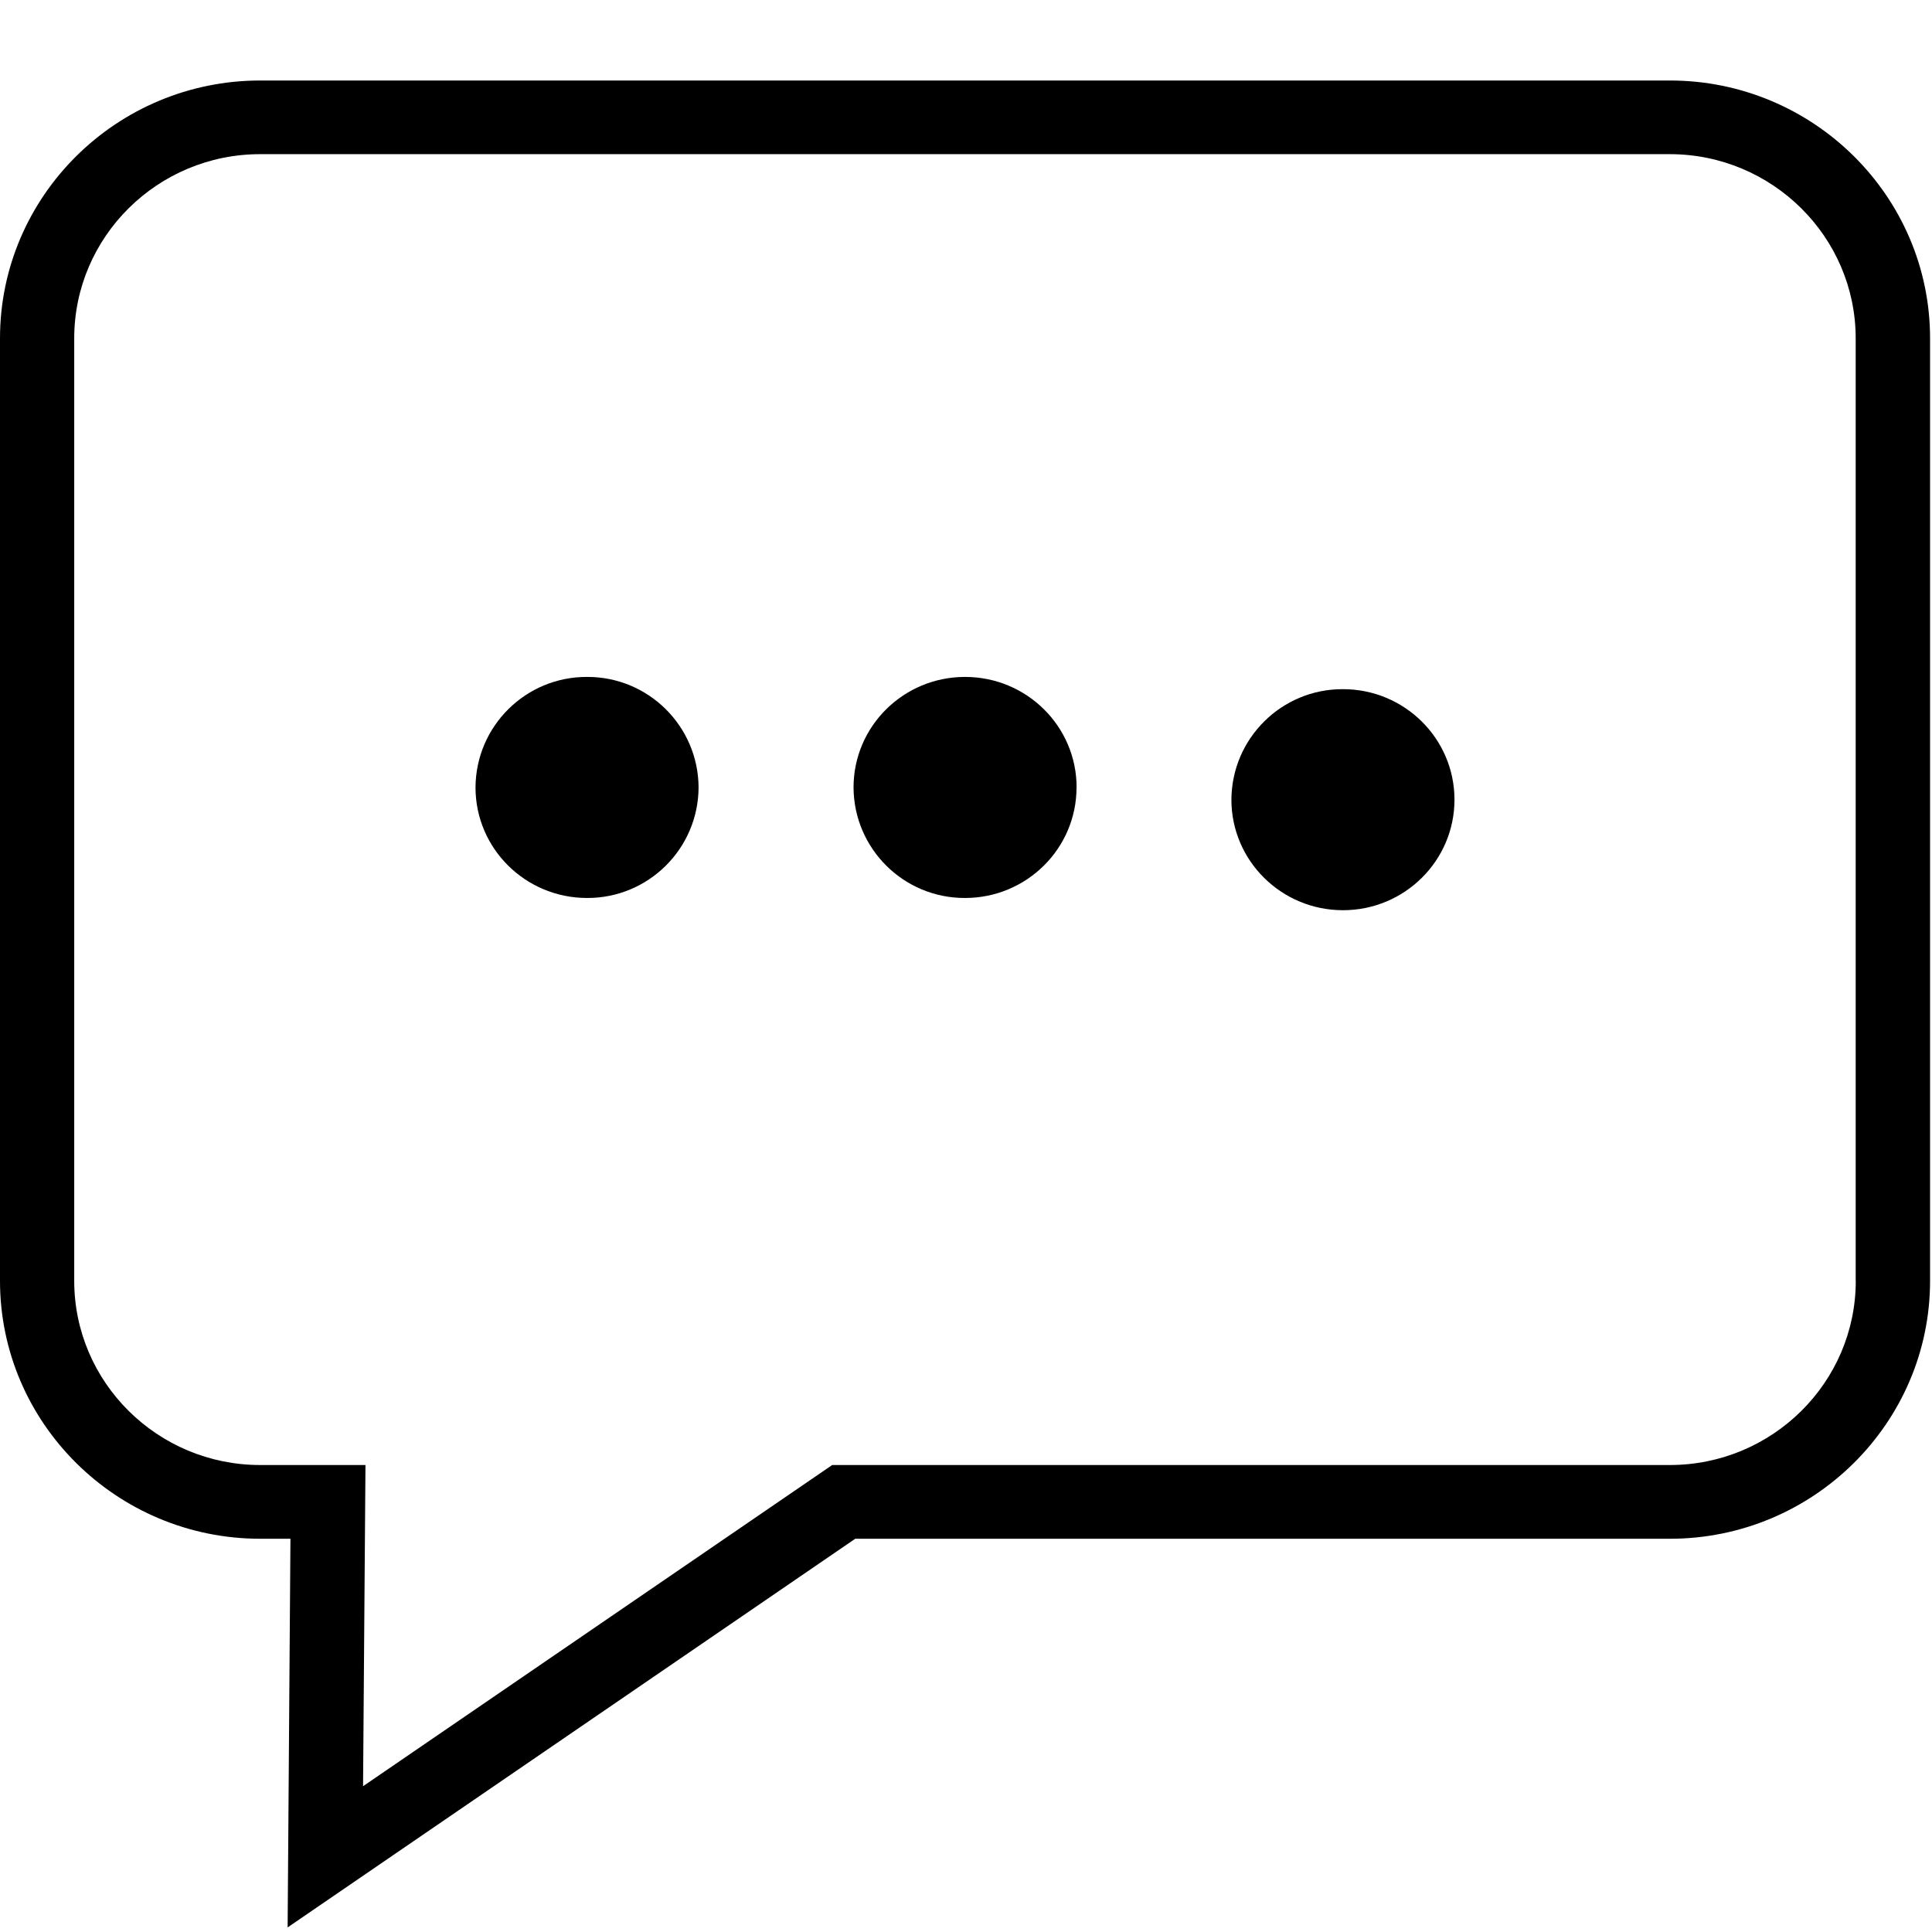
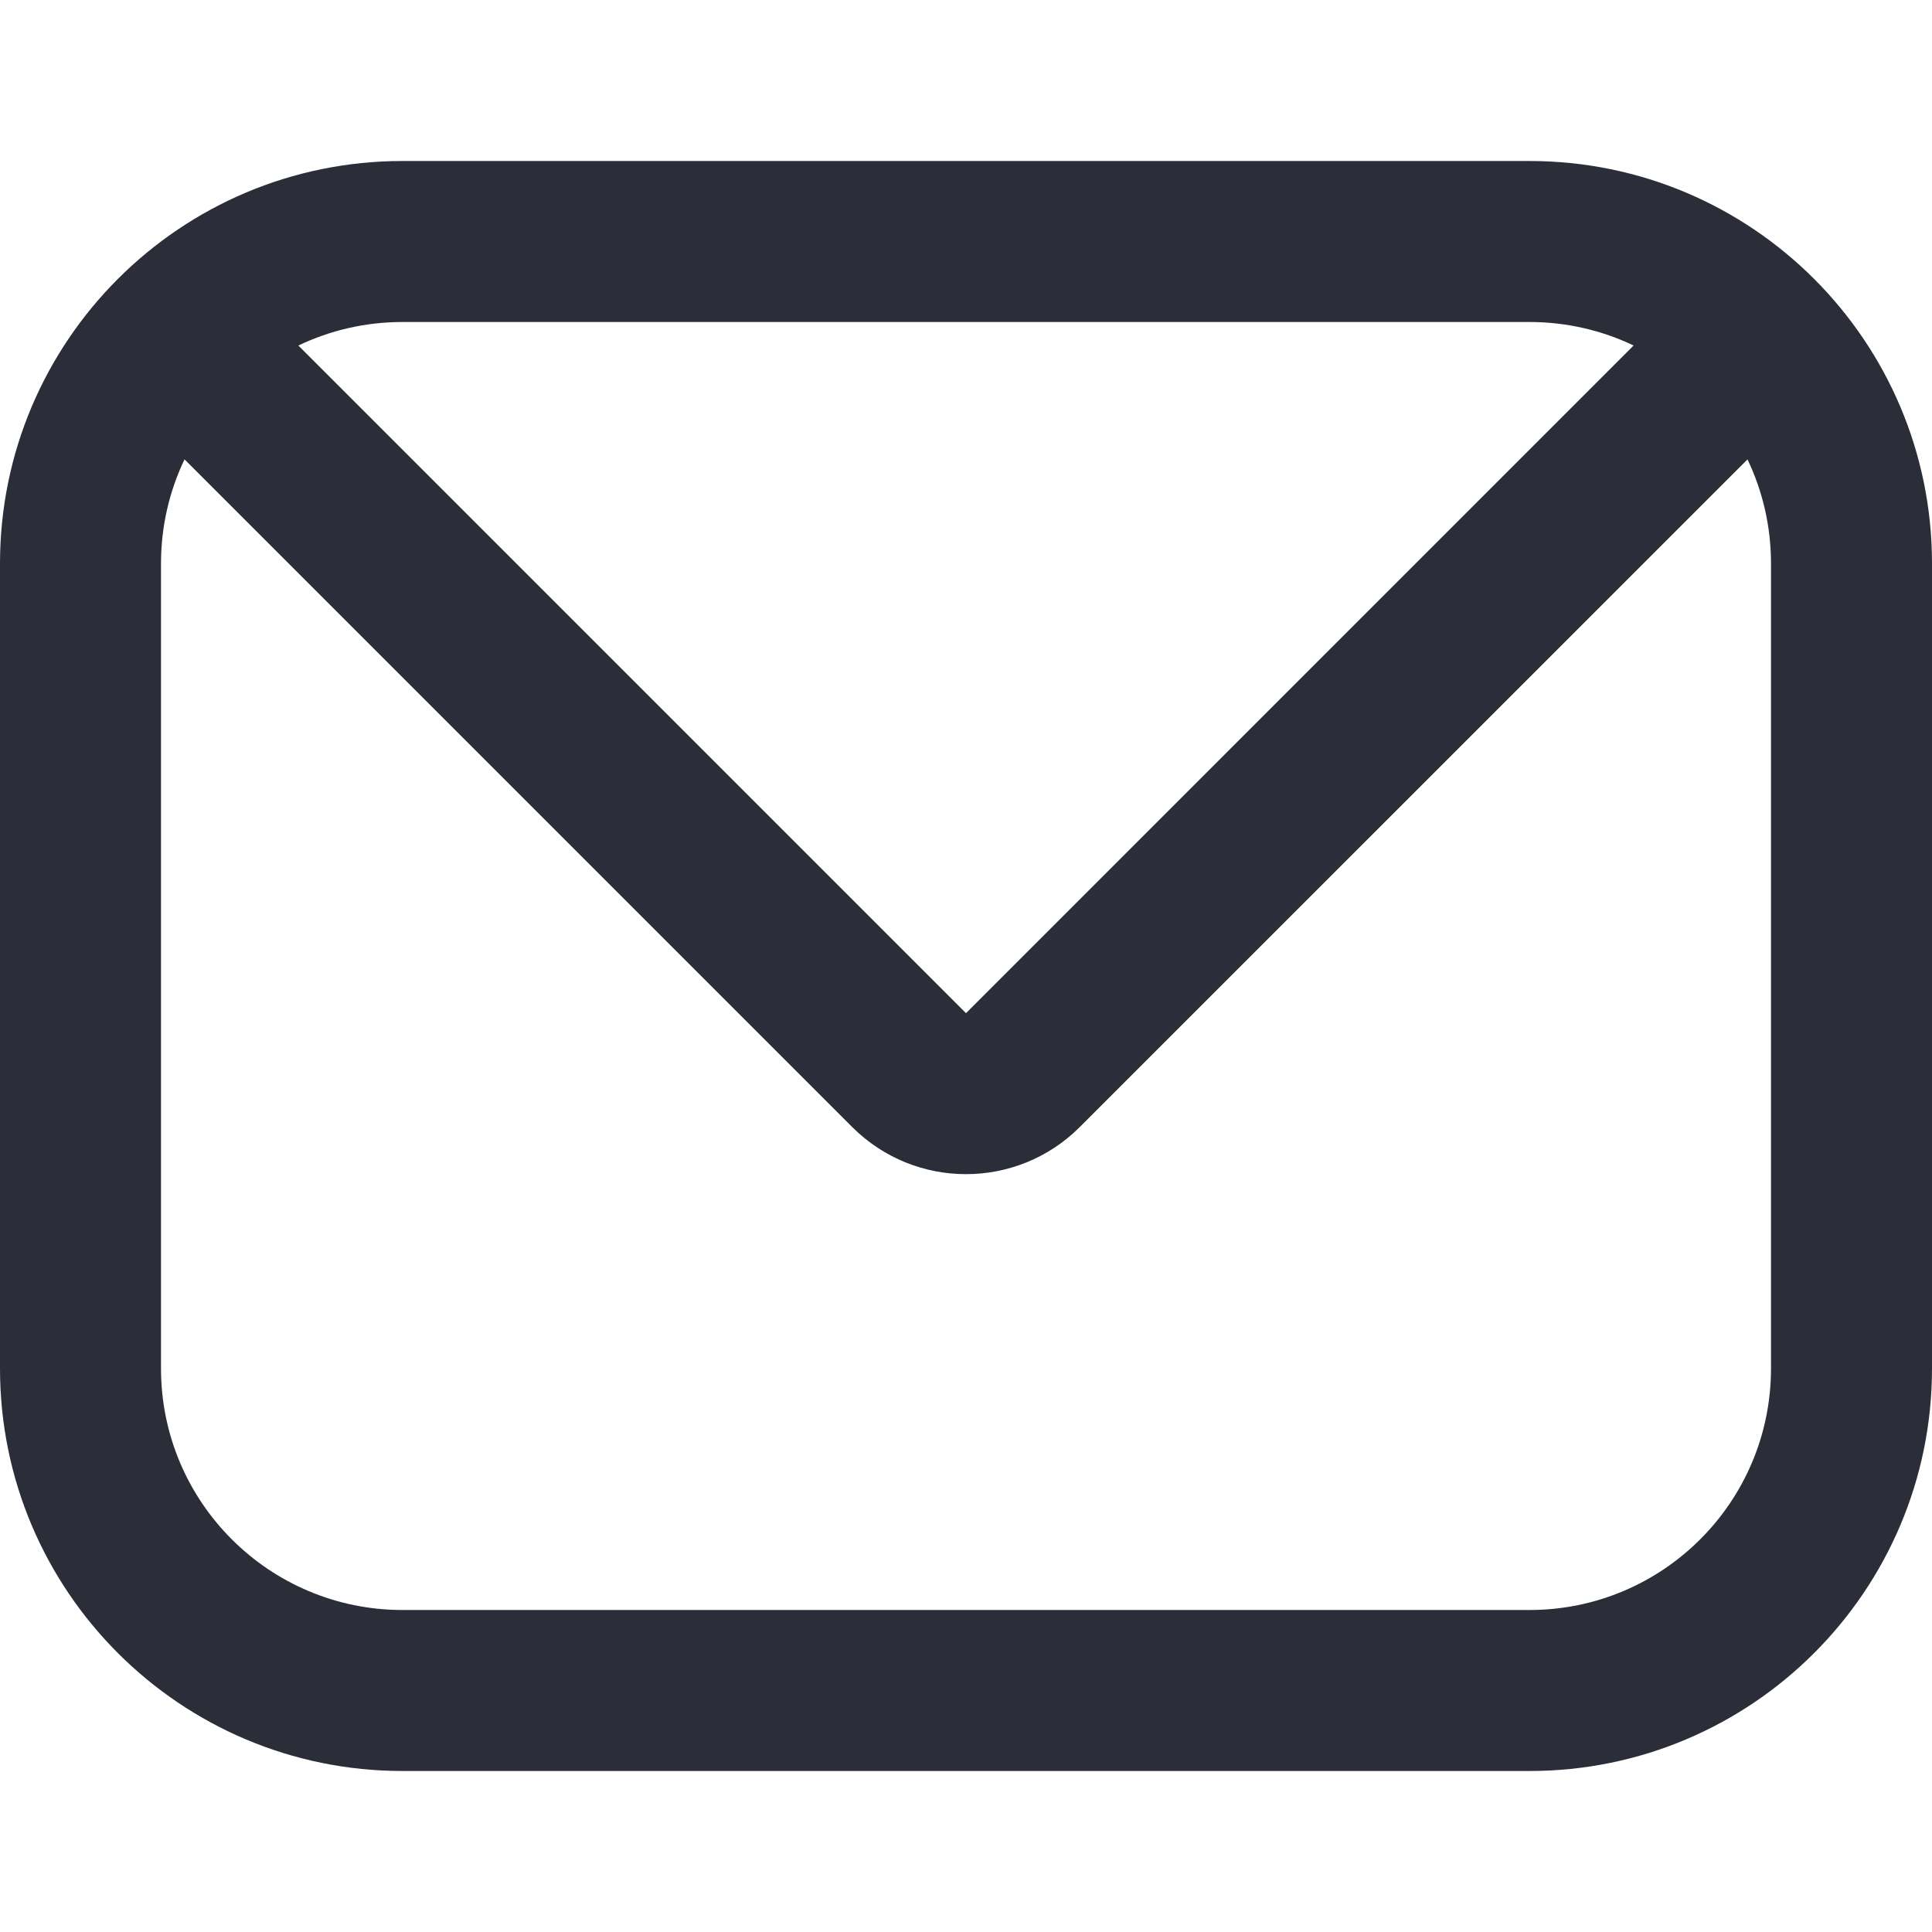
<svg xmlns="http://www.w3.org/2000/svg" fill="none" viewBox="0 0 24 24">
-   <path fill-rule="evenodd" clip-rule="evenodd" d="M20.744 1H3.233C1.45 1 0 2.437 0 4.203v11.708c0 1.766 1.45 3.204 3.233 3.204h.375l-.035 4.828 7.051-4.828h10.12c1.781 0 3.232-1.438 3.232-3.204V4.203c0-1.766-1.45-3.203-3.232-3.203Zm2.309 14.911c0 1.262-1.036 2.288-2.31 2.288H10.338l-5.828 3.99.03-3.99H3.232c-1.274 0-2.31-1.027-2.31-2.288V4.203c0-1.261 1.036-2.288 2.31-2.288h17.51c1.273 0 2.31 1.027 2.31 2.288v11.708Zm-15.76-4.756a1.38 1.38 0 0 0 1.385-1.373 1.38 1.38 0 0 0-1.385-1.373 1.38 1.38 0 0 0-1.386 1.373c0 .758.62 1.373 1.386 1.373Zm6.08-1.373c0 .758-.62 1.373-1.385 1.373a1.38 1.38 0 0 1-1.385-1.373c0-.759.62-1.373 1.385-1.373.766 0 1.386.614 1.386 1.373Zm3.31 1.525c.765 0 1.385-.615 1.385-1.373s-.62-1.373-1.385-1.373a1.38 1.38 0 0 0-1.386 1.373c0 .758.621 1.373 1.386 1.373Z" fill="#000" />
+   <path fill-rule="evenodd" clip-rule="evenodd" d="M5 2C2.239 2 0 4.239 0 7v10c0 2.761 2.239 5 5 5h14c2.761 0 5-2.239 5-5V7c0-2.761-2.239-5-5-5H5ZM3.707 4.292C4.098 4.105 4.537 4 5 4h14c.463 0 .902.105 1.293.292-0.0 0-0.0 0-.001.001L12 12.586 3.707 4.293a.026.026 0 0 1-.001-.001ZM2.292 5.707C2.105 6.098 2 6.537 2 7v10c0 1.657 1.343 3 3 3h14c1.657 0 3-1.343 3-3V7c0-.463-.105-.902-.292-1.293-0.0 0-0.0 0-.001.001L13.414 14c-.781.781-2.047.781-2.828 0L2.293 5.707l-.001-.001Z" fill="#2B2E38" />
</svg>
